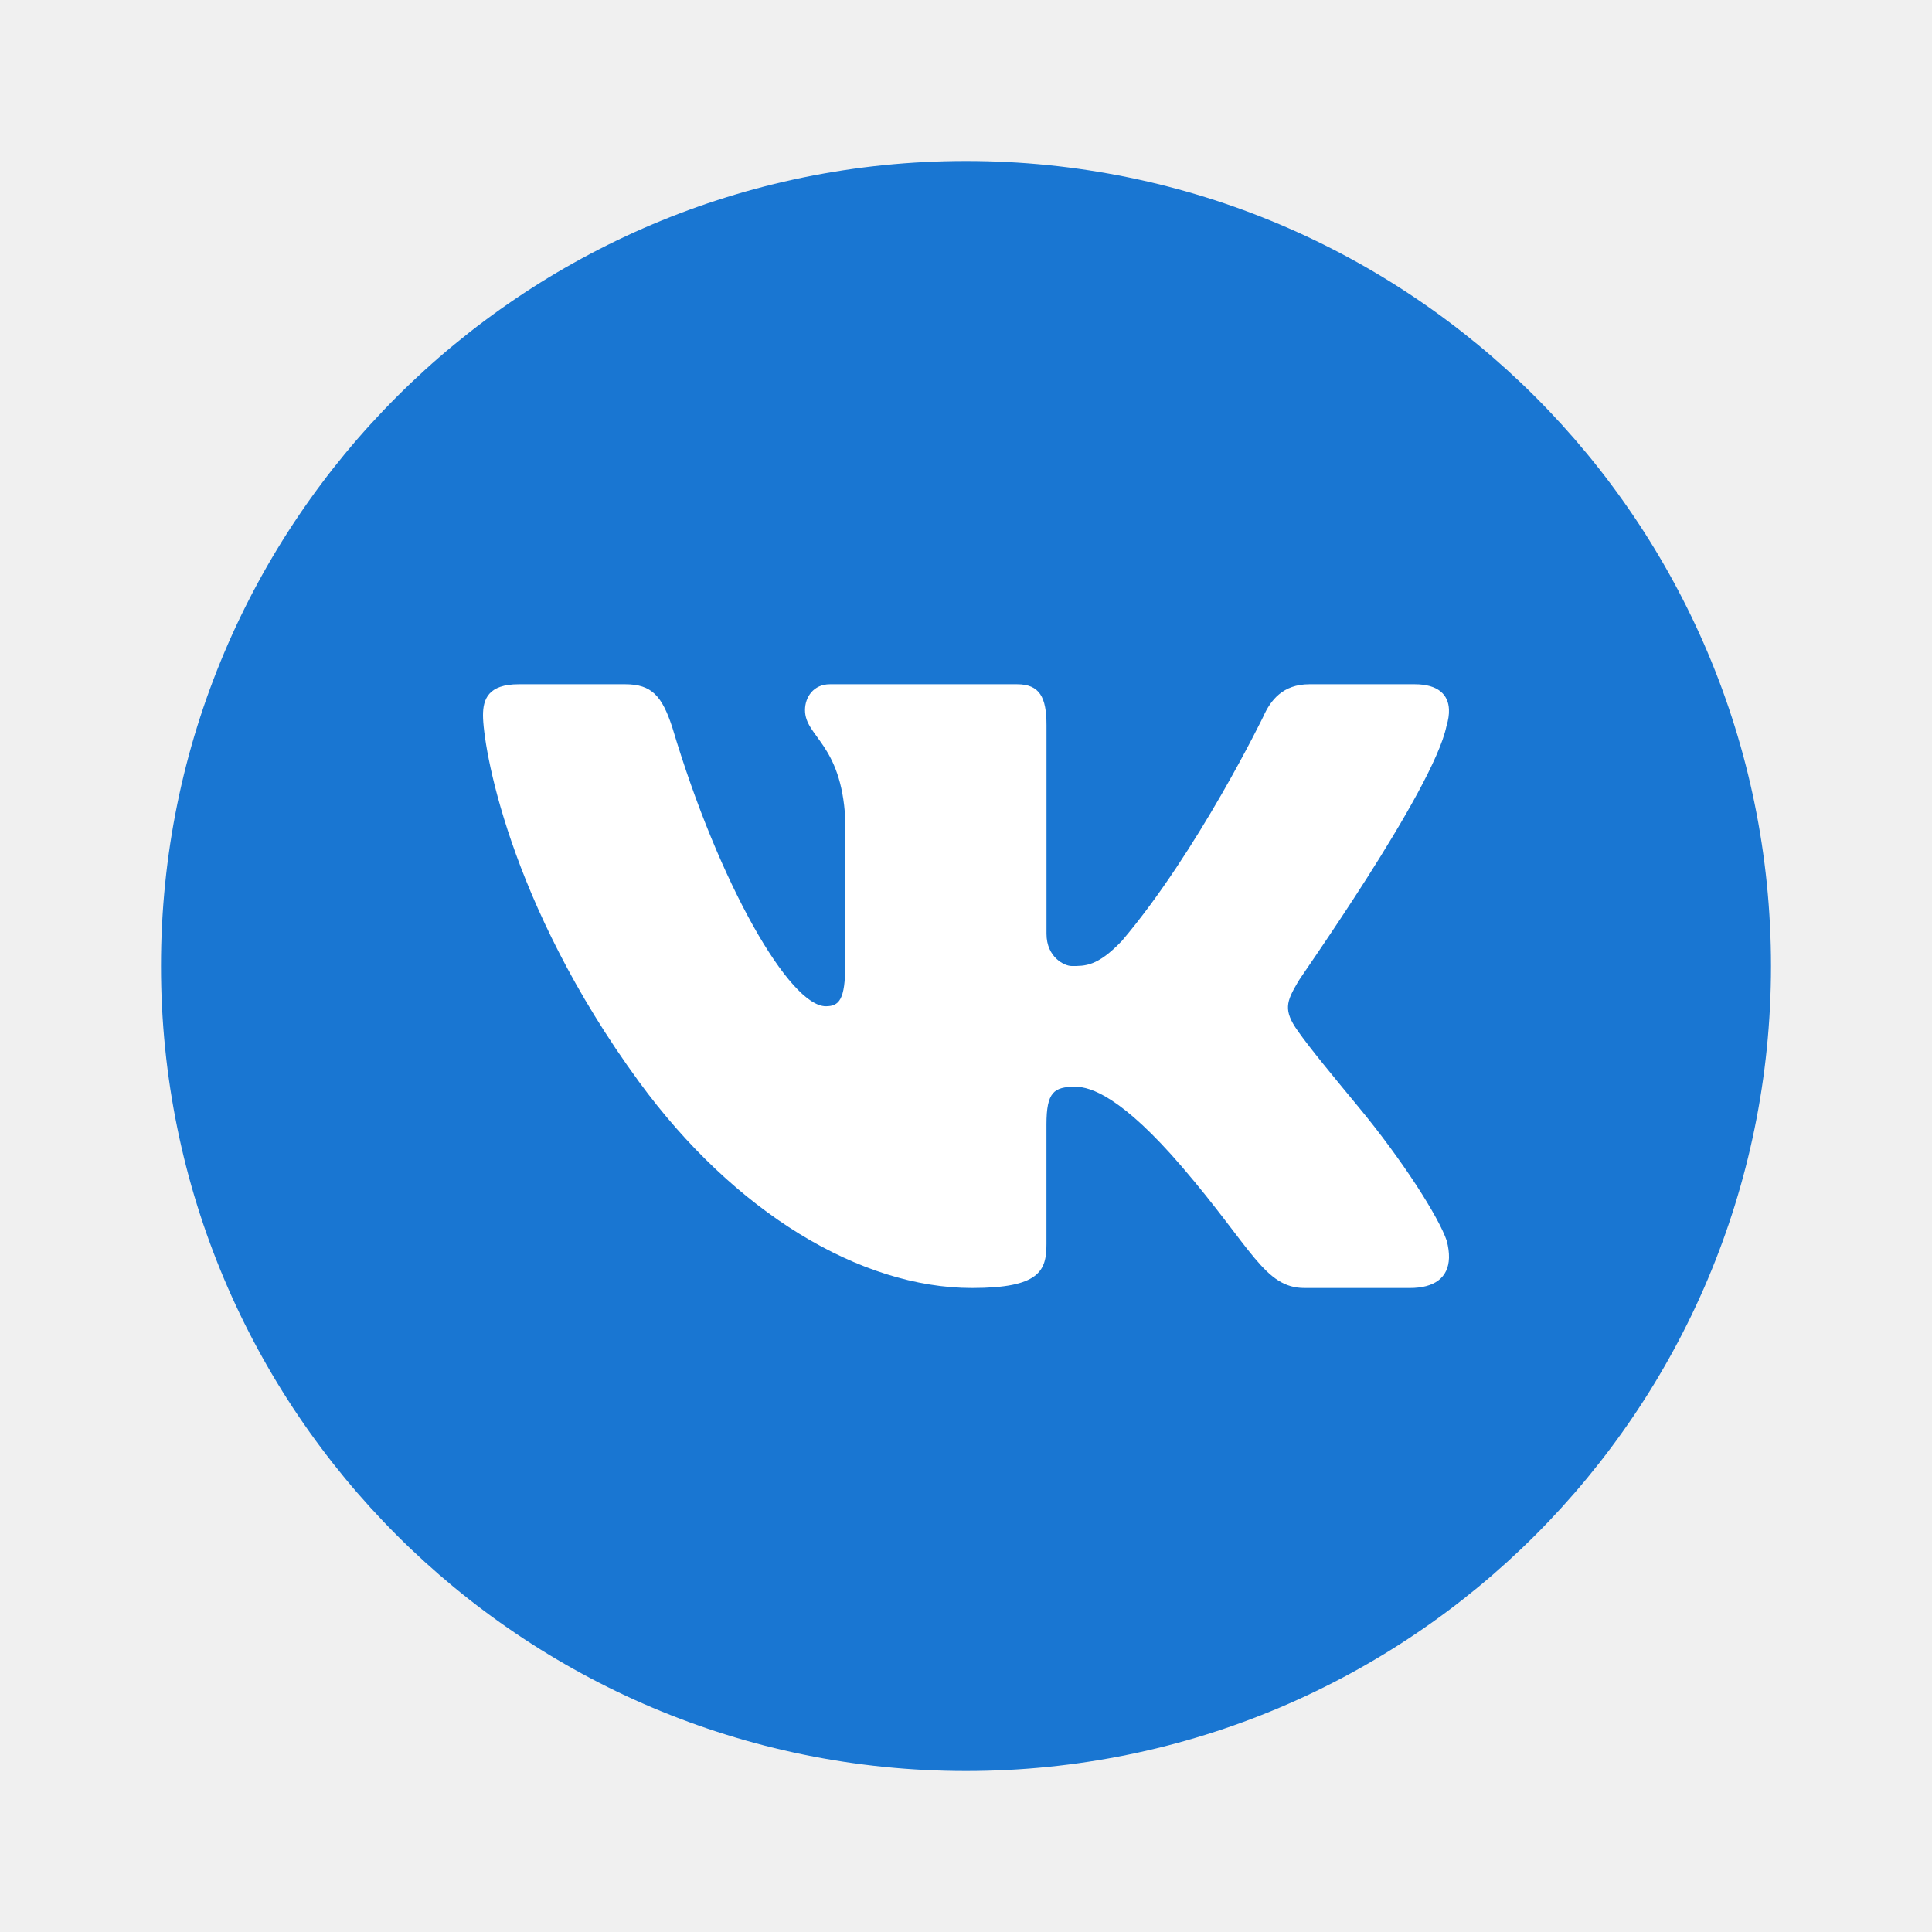
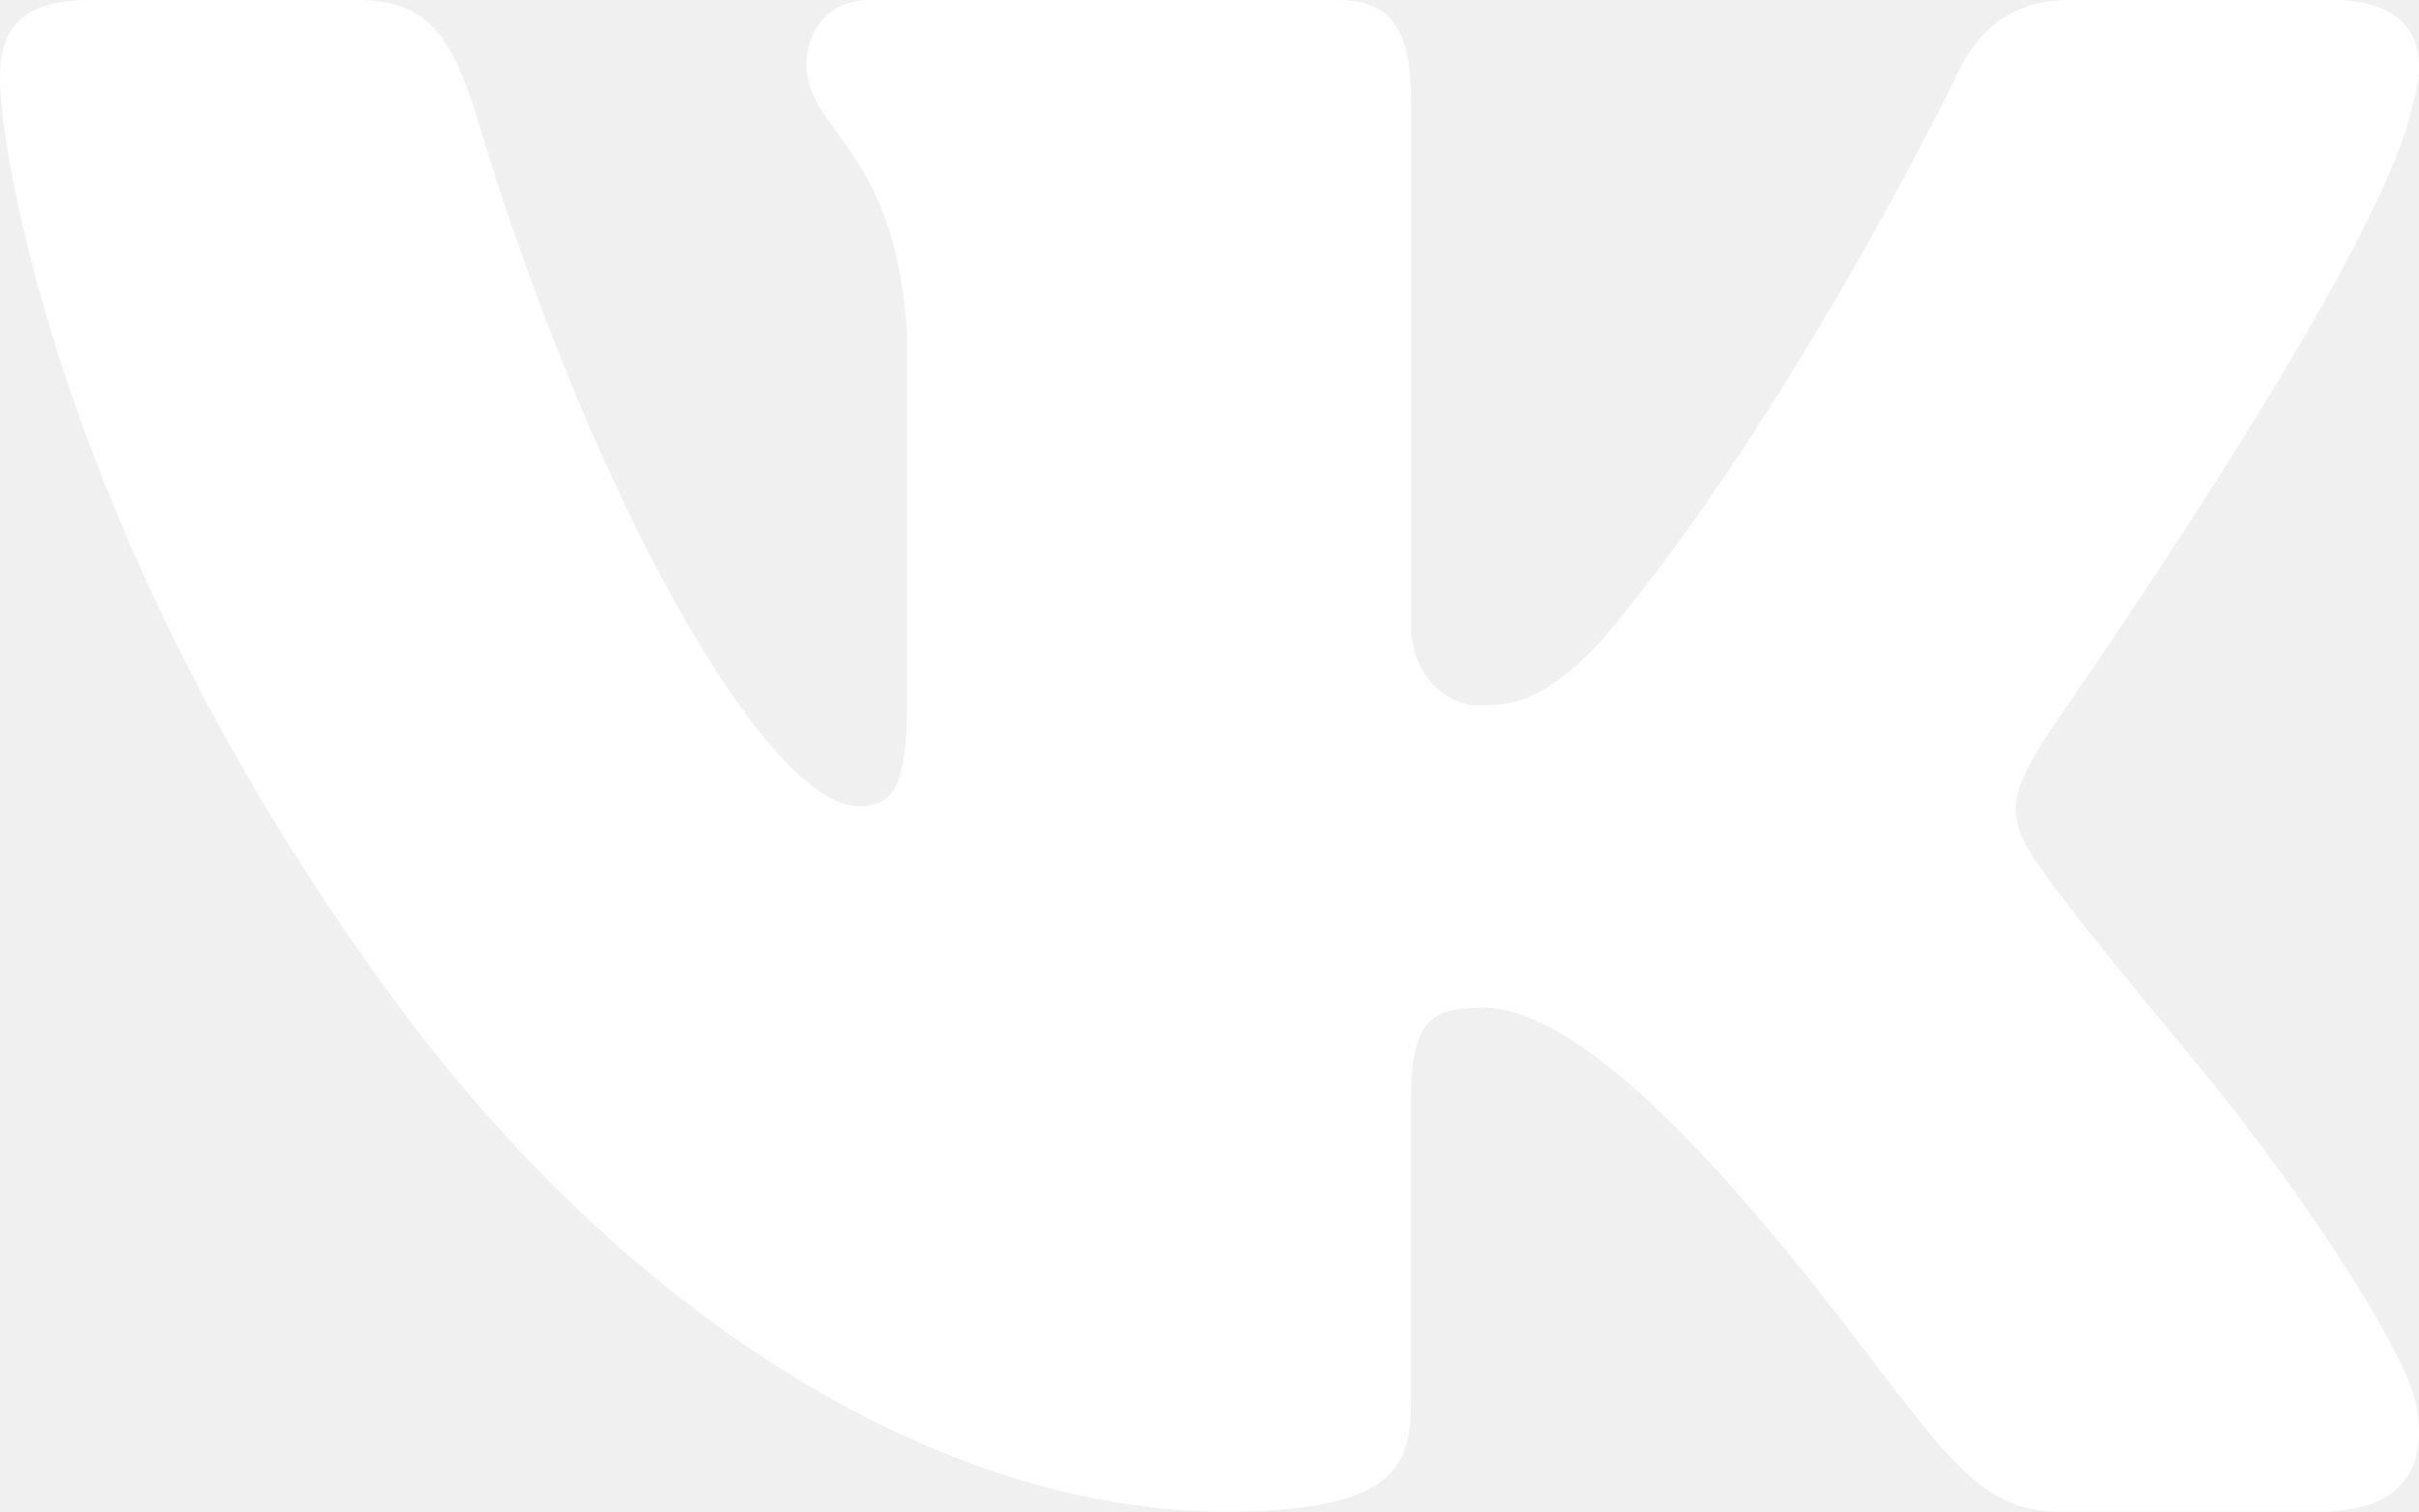
- <svg xmlns="http://www.w3.org/2000/svg" viewBox="0 0 48 48" width="480px" height="480px">
-   <path fill="#1976d2" d="M24 4A20 20 0 1 0 24 44A20 20 0 1 0 24 4Z" />
-   <path fill="#fff" d="M35.937,18.041c0.046-0.151,0.068-0.291,0.062-0.416C35.984,17.263,35.735,17,35.149,17h-2.618 c-0.661,0-0.966,0.4-1.144,0.801c0,0-1.632,3.359-3.513,5.574c-0.61,0.641-0.92,0.625-1.25,0.625C26.447,24,26,23.786,26,23.199 v-5.185C26,17.32,25.827,17,25.268,17h-4.649C20.212,17,20,17.32,20,17.641c0,0.667,0.898,0.827,1,2.696v3.623 C21,24.84,20.847,25,20.517,25c-0.89,0-2.642-3-3.815-6.932C16.448,17.294,16.194,17,15.533,17h-2.643 C12.127,17,12,17.374,12,17.774c0,0.721,0.6,4.619,3.875,9.101C18.25,30.125,21.379,32,24.149,32c1.678,0,1.85-0.427,1.85-1.094 v-2.972C26,27.133,26.183,27,26.717,27c0.381,0,1.158,0.25,2.658,2c1.73,2.018,2.044,3,3.036,3h2.618 c0.608,0,0.957-0.255,0.971-0.75c0.003-0.126-0.015-0.267-0.056-0.424c-0.194-0.576-1.084-1.984-2.194-3.326 c-0.615-0.743-1.222-1.479-1.501-1.879C32.062,25.36,31.991,25.176,32,25c0.009-0.185,0.105-0.361,0.249-0.607 C32.223,24.393,35.607,19.642,35.937,18.041z" />
+ <svg xmlns="http://www.w3.org/2000/svg" width="240" height="150" viewBox="0 0 240 150" fill="none">
+   <path d="M239.37 10.41C239.83 8.9 240.05 7.5 239.99 6.25C239.84 2.63 237.35 0 231.49 0H205.31C198.7 0 195.65 4 193.87 8.01C193.87 8.01 177.55 41.6 158.74 63.75C152.64 70.16 149.54 70 146.24 70C144.47 70 140 67.86 140 61.99V10.14C140 3.2 138.27 0 132.68 0H86.19C82.12 0 80 3.2 80 6.41C80 13.08 88.98 14.68 90 33.37V69.6C90 78.4 88.47 80 85.17 80C76.27 80 58.75 50 47.02 10.68C44.48 2.94 41.94 0 35.33 0H8.9C1.27 0 0 3.74 0 7.74C0 14.95 6 53.93 38.75 98.75C62.5 131.25 93.79 150 121.49 150C138.27 150 139.99 145.73 139.99 139.06V109.34C140 101.33 141.83 100 147.17 100C150.98 100 158.75 102.5 173.75 120C191.05 140.18 194.19 150 204.11 150H230.29C236.37 150 239.86 147.45 240 142.5C240.03 141.24 239.85 139.83 239.44 138.26C237.5 132.5 228.6 118.42 217.5 105C211.35 97.57 205.28 90.21 202.49 86.21C200.62 83.6 199.91 81.76 200 80C200.09 78.15 201.05 76.39 202.49 73.93C202.23 73.93 236.07 26.42 239.37 10.41Z" fill="white" />
</svg>
